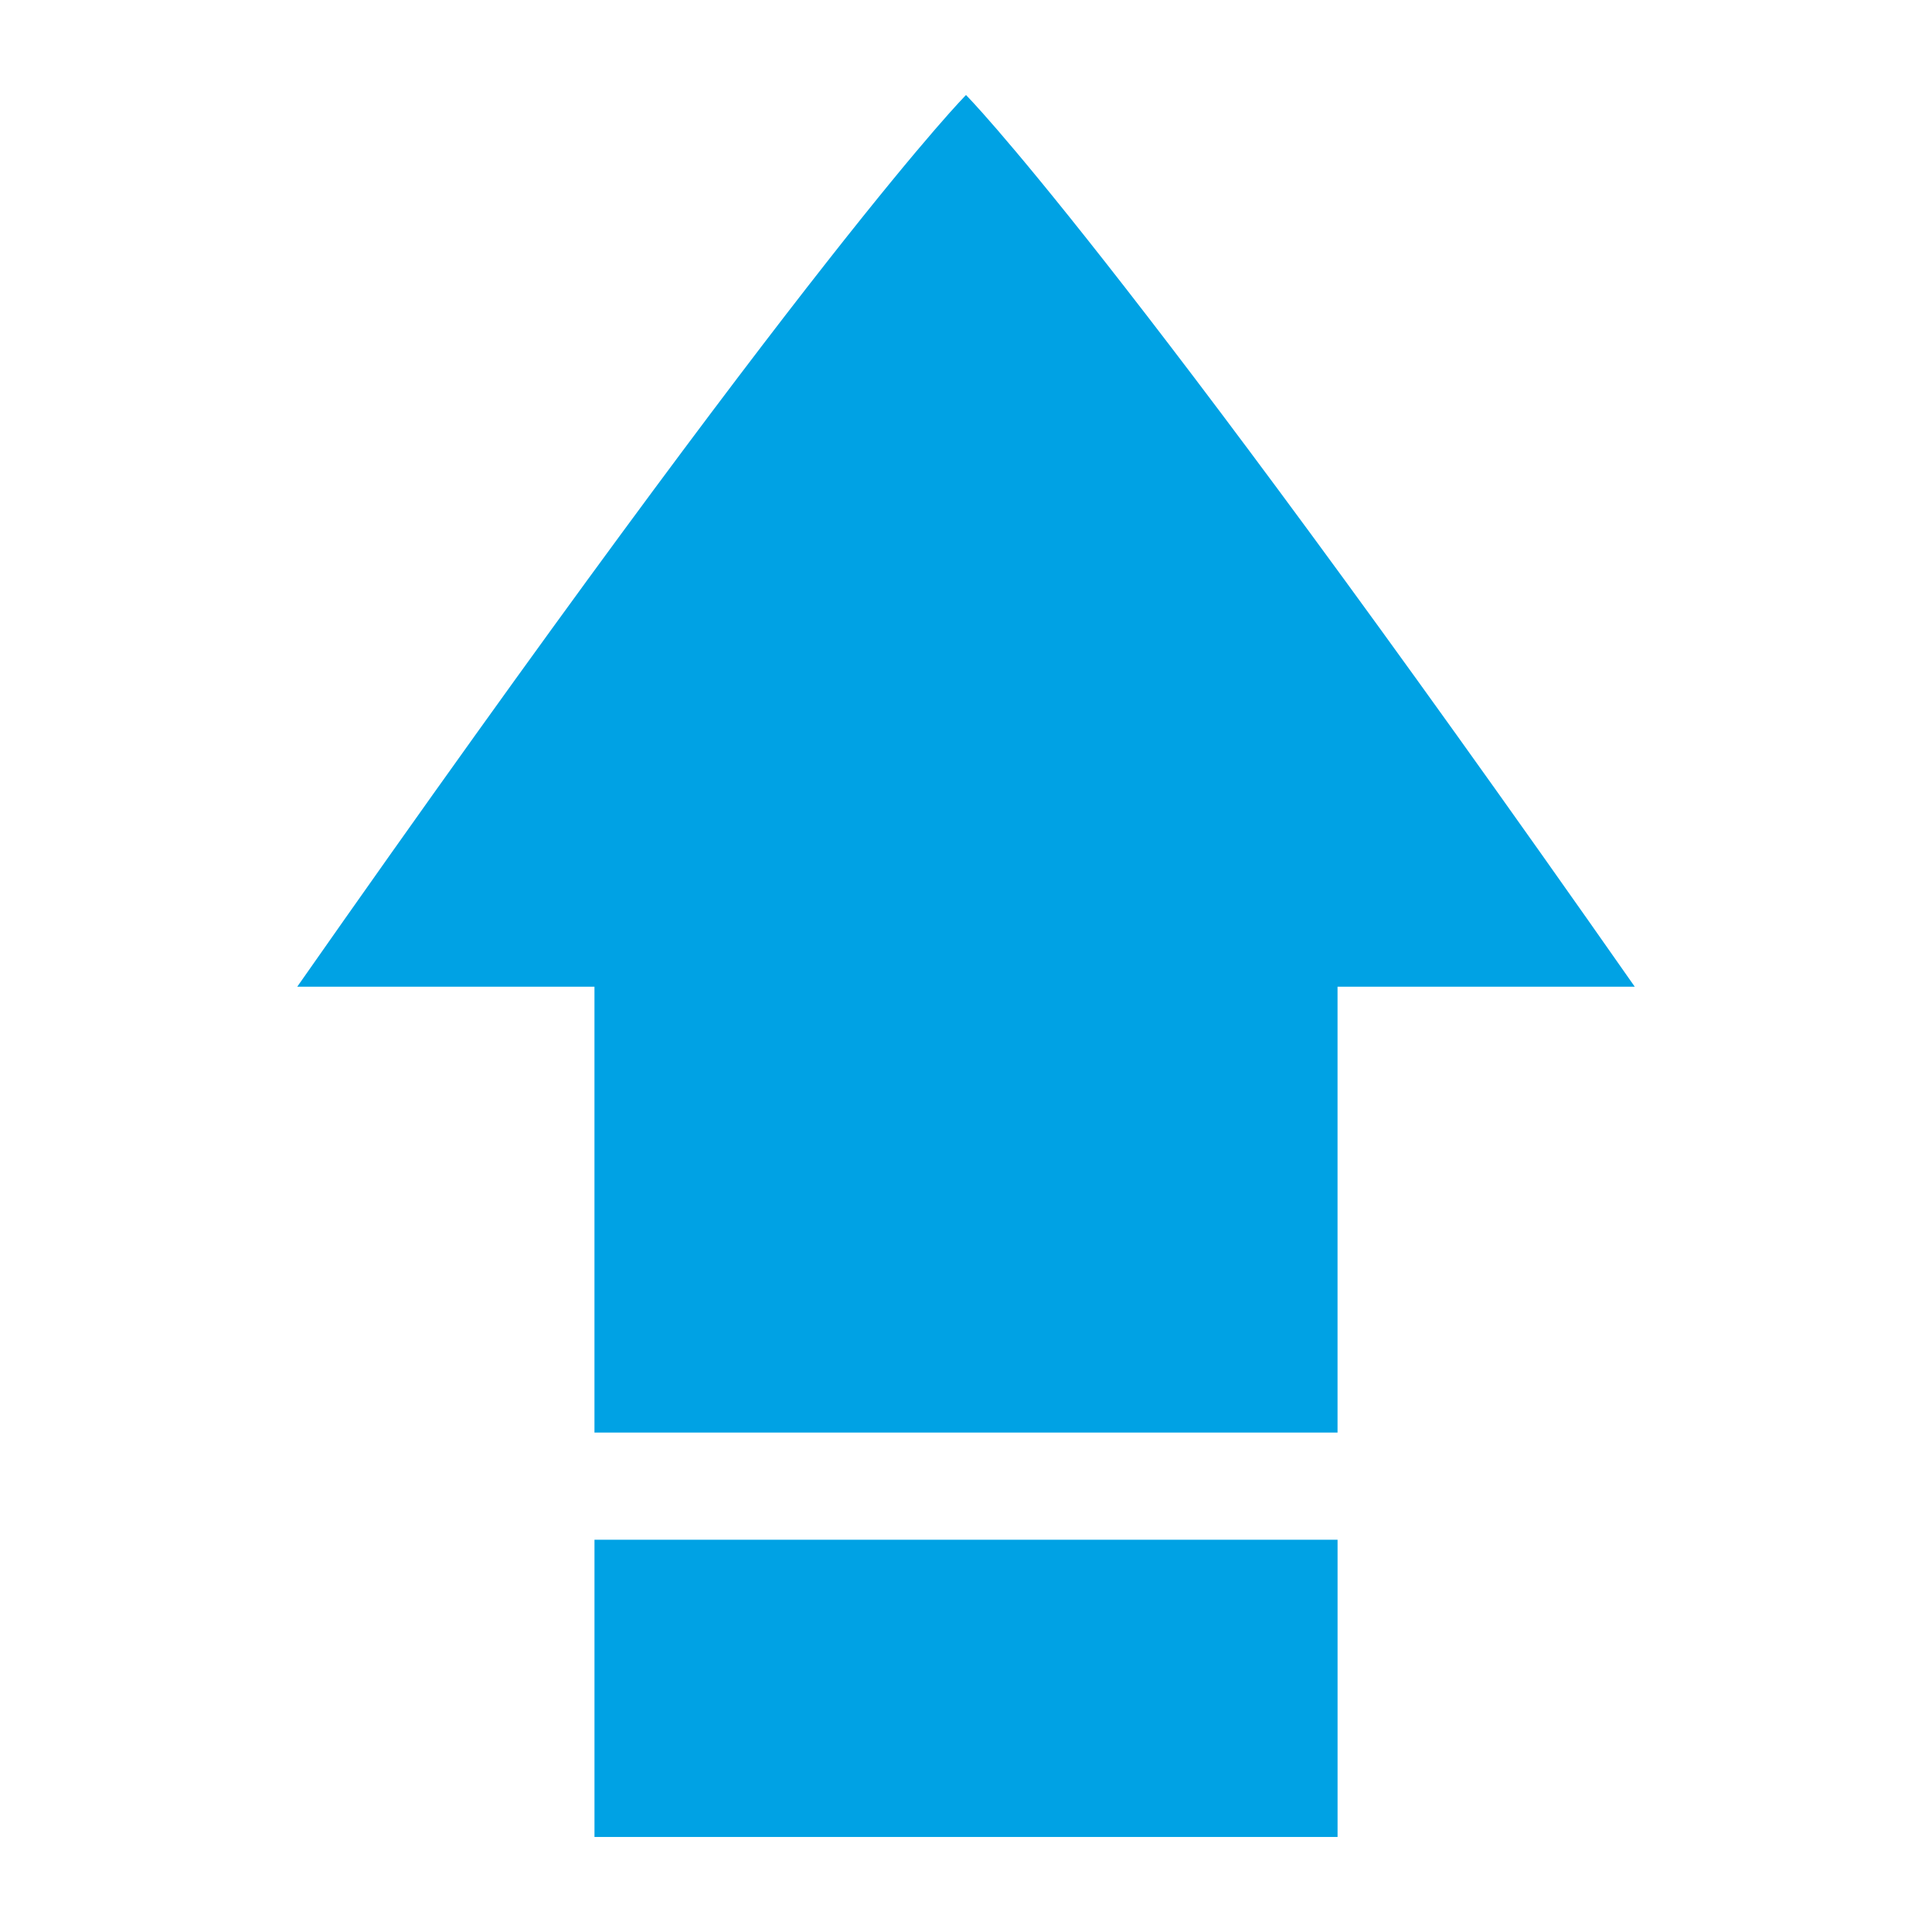
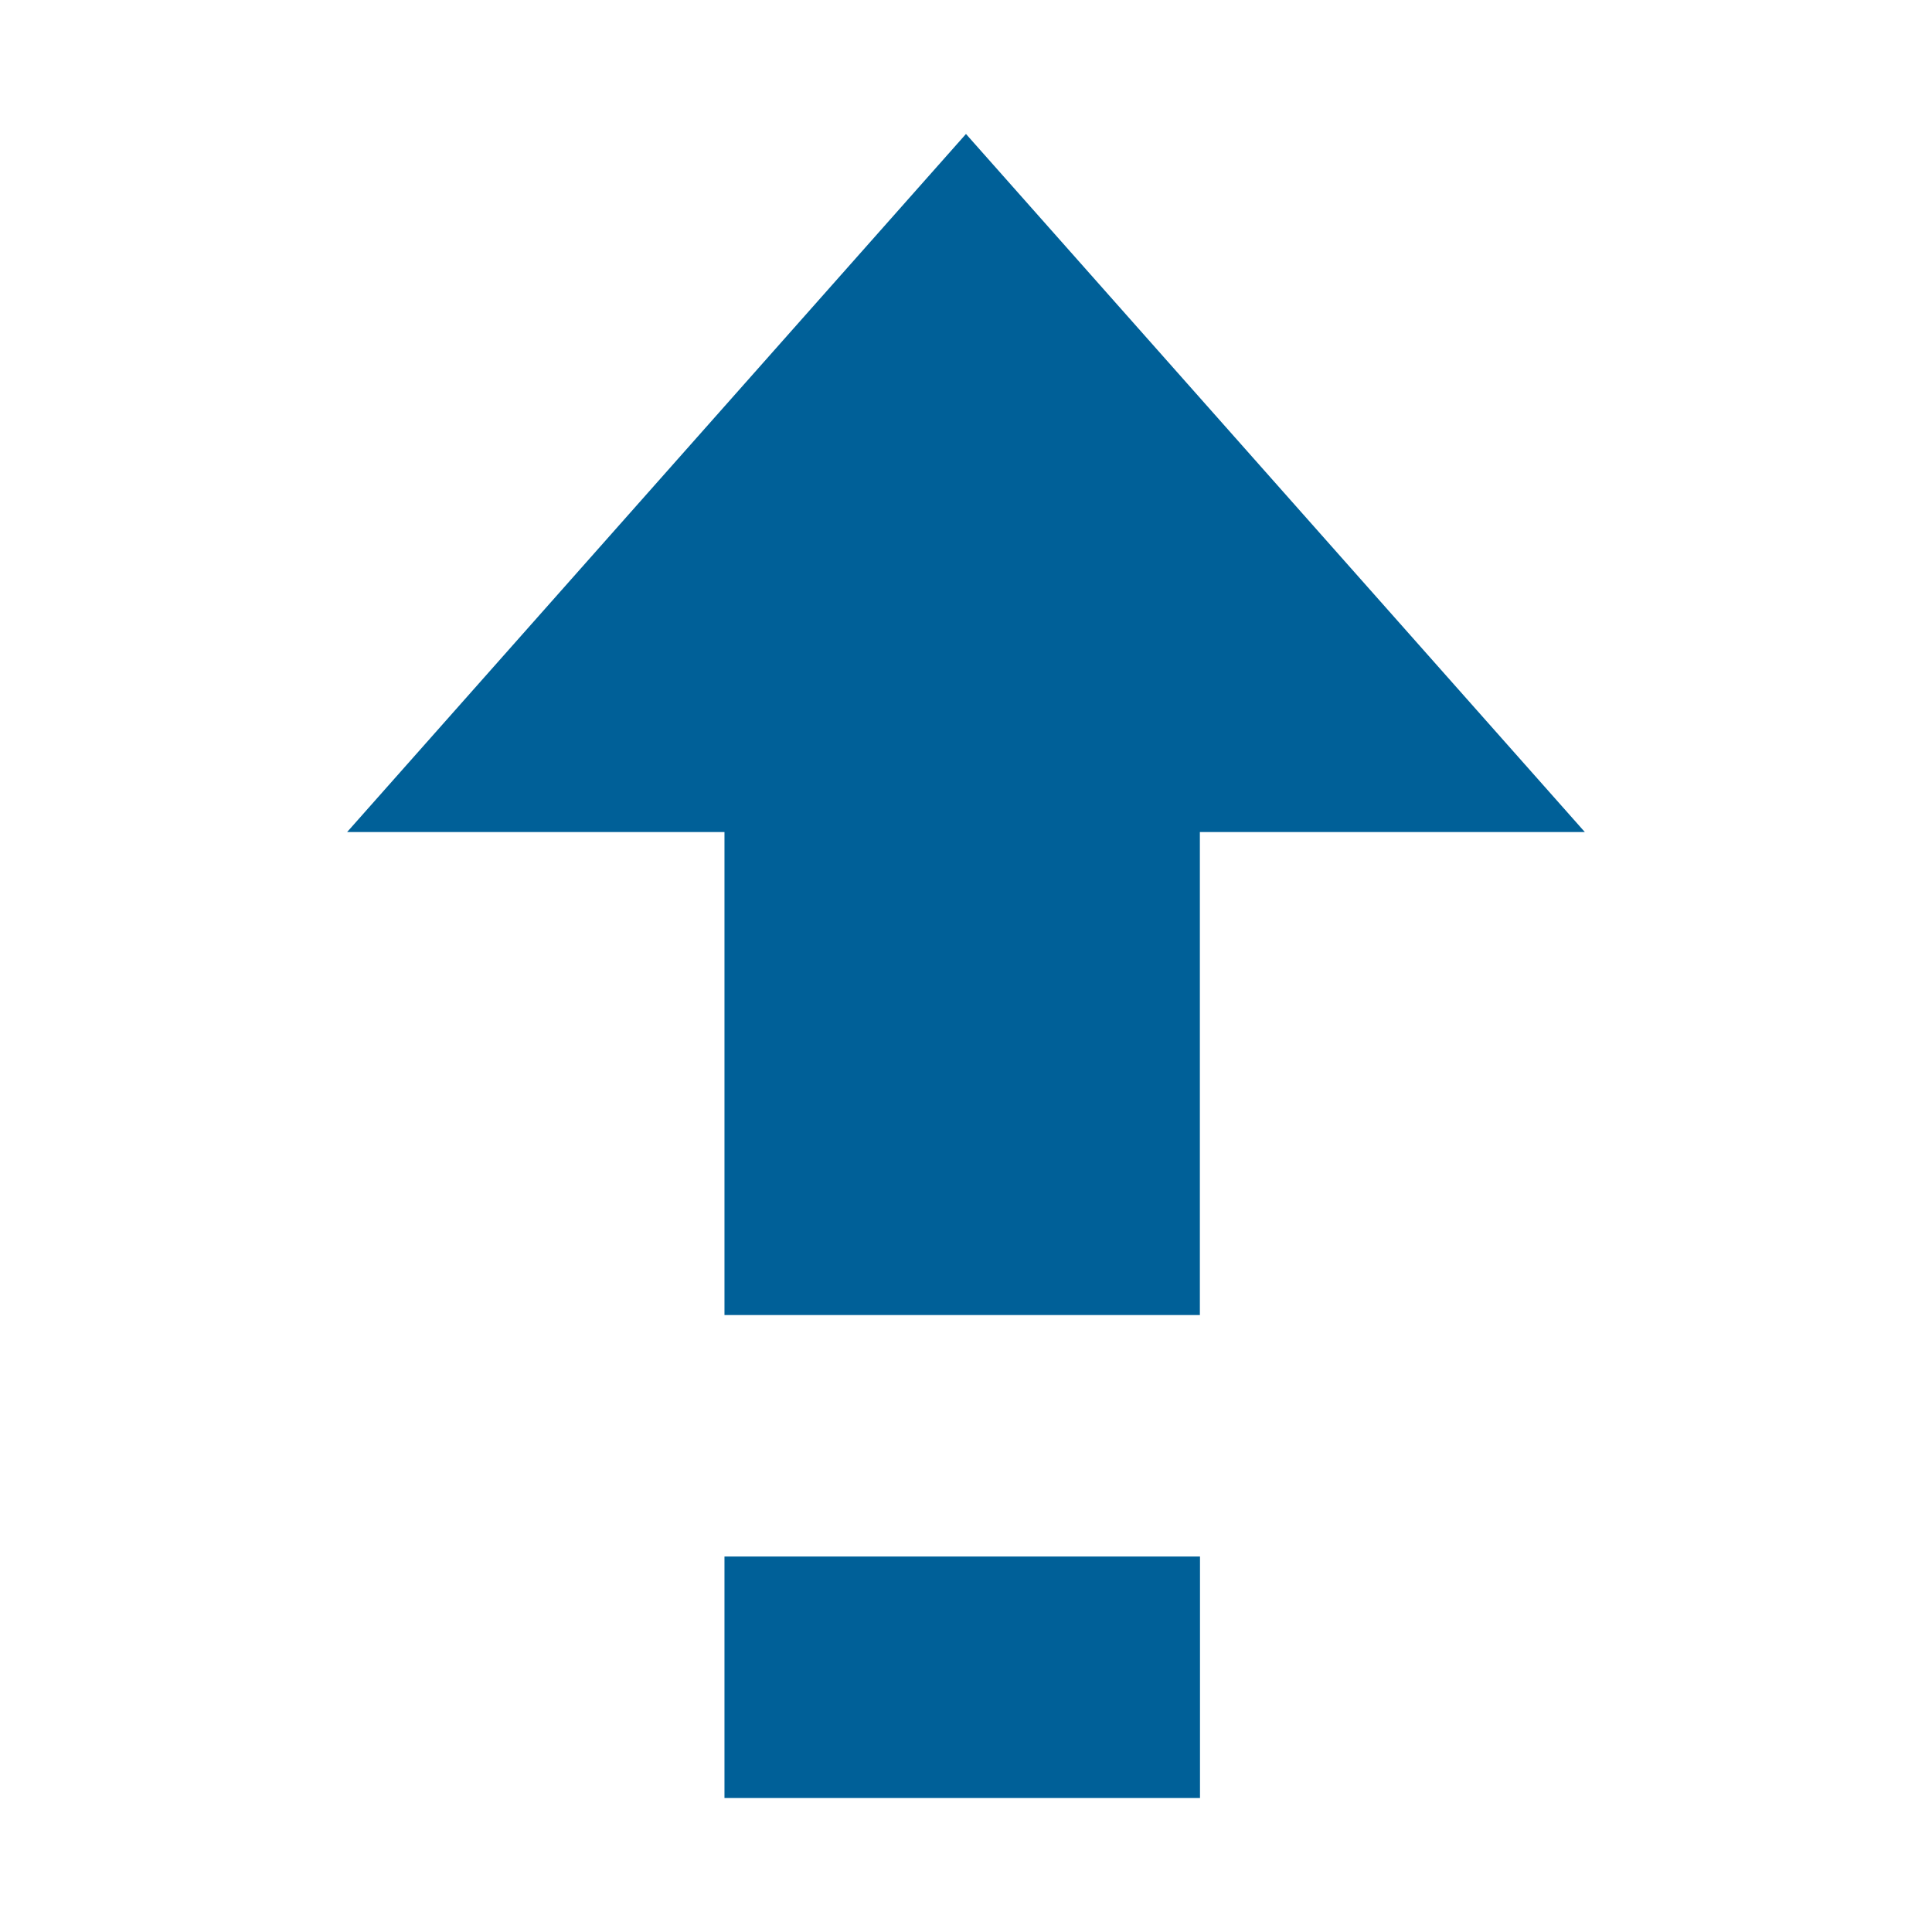
- <svg xmlns="http://www.w3.org/2000/svg" xmlns:ns1="http://www.openswatchbook.org/uri/2009/osb" width="26" viewBox="0 0 26 26" version="1.1" id="svg7384" height="26">
+ <svg xmlns="http://www.w3.org/2000/svg" xmlns:ns1="http://www.openswatchbook.org/uri/2009/osb" width="32" viewBox="0 0 32 32" version="1.1" id="svg7384" height="32">
  <defs id="defs7386">
    <linearGradient ns1:paint="solid" id="linearGradient19282" gradientTransform="matrix(-2.736579,0.2820293,-0.1890831,-0.9998832,239.5401,-879.4556)">
      <stop style="stop-color:#666666;stop-opacity:1;" offset="0" id="stop19284" />
    </linearGradient>
  </defs>
-   <g id="g920" transform="translate(-3,-0.93985)">
-     <g id="layer9" style="display:inline;fill:#00a2e4;fill-opacity:1" transform="translate(-141.0002,-791)" />
-     <g id="layer10" style="display:inline;fill:#00a2e4;fill-opacity:1" transform="translate(-141.0002,-791)" />
-     <g style="fill:#00a2e4;fill-opacity:1" id="layer11" transform="translate(-141.0002,-791)" />
-     <g id="layer13" style="display:inline;fill:#00a2e4;fill-opacity:1" transform="translate(-141.0002,-791)" />
-     <g style="fill:#00a2e4;fill-opacity:1" id="layer14" transform="translate(-141.0002,-791)" />
-     <g id="layer15" style="display:inline;fill:#00a2e4;fill-opacity:1" transform="translate(-141.0002,-791)" />
-     <g id="g71291" style="display:inline;fill:#00a2e4;fill-opacity:1" transform="translate(-141.0002,-791)" />
-     <g id="g4953" style="display:inline;fill:#00a2e4;fill-opacity:1" transform="translate(-141.0002,-791)" />
-     <g transform="translate(0,-4.7813)" id="g871">
-       <g transform="translate(-141.0002,-791)" style="display:inline" id="layer9-56" />
-       <g transform="translate(-141.0002,-791)" style="display:inline" id="layer10-2" />
-       <g transform="translate(-141.0002,-791)" id="layer11-9" />
-       <g transform="translate(-141.0002,-791)" style="display:inline" id="layer13-1" />
-       <g transform="translate(-141.0002,-791)" id="layer14-2" />
-       <g transform="translate(-141.0002,-791)" style="display:inline" id="layer15-7" />
-       <g transform="translate(-141.0002,-791)" style="display:inline" id="g71291-0" />
-       <g transform="translate(-141.0002,-791)" style="display:inline" id="g4953-9" />
-       <g id="g1410" transform="translate(3,3)" style="fill:#00a2e4;fill-opacity:1">
-         <g id="layer9-5" style="display:inline;fill:#00a2e4;fill-opacity:1" transform="matrix(0.8780488,0,0,0.8780488,-125.9942,-694.3354)" />
-         <g id="layer10-6" style="display:inline;fill:#00a2e4;fill-opacity:1" transform="matrix(0.8780488,0,0,0.8780488,-125.9942,-694.3354)" />
-         <g style="fill:#00a2e4;fill-opacity:1" id="layer11-2" transform="matrix(0.8780488,0,0,0.8780488,-125.9942,-694.3354)" />
-         <g id="layer13-9" style="display:inline;fill:#00a2e4;fill-opacity:1" transform="matrix(0.8780488,0,0,0.8780488,-125.9942,-694.3354)" />
-         <g style="fill:#00a2e4;fill-opacity:1" id="layer14-1" transform="matrix(0.8780488,0,0,0.8780488,-125.9942,-694.3354)" />
-         <g id="layer15-2" style="display:inline;fill:#00a2e4;fill-opacity:1" transform="matrix(0.8780488,0,0,0.8780488,-125.9942,-694.3354)" />
-         <g id="g71291-7" style="display:inline;fill:#00a2e4;fill-opacity:1" transform="matrix(0.8780488,0,0,0.8780488,-125.9942,-694.3354)" />
-         <g id="g4953-0" style="display:inline;fill:#00a2e4;fill-opacity:1" transform="matrix(0.8780488,0,0,0.8780488,-125.9942,-694.3354)" />
-         <path style="opacity:1;fill:#00a2e4;fill-opacity:1;stroke-width:2" id="path4" d="m 13,4 c 0,0 2,2 9,12 H 18 L 18,22 H 8 l 3e-7,-6 H 4 C 11,6 13,4 13,4 Z" />
-       </g>
-     </g>
-     <g id="layer12-3" style="display:inline;fill:#00a2e4;fill-opacity:1" transform="matrix(2,0,0,2,-281.9377,-1618.339)">
-       <path style="color:#000000;display:inline;overflow:visible;visibility:visible;fill:#00a2e4;fill-opacity:1;stroke:none;stroke-width:2;marker:none;enable-background:new" d="m 146.469,822 v -2 h 5 v 2 z" id="path16534-6" />
-     </g>
+   <g transform="translate(-141.0002,-791)" style="display:inline" id="layer9" />
+   <g transform="translate(-141.0002,-791)" style="display:inline" id="layer10" />
+   <g transform="translate(-141.0002,-791)" id="layer11" />
+   <g transform="translate(-141.0002,-791)" style="display:inline" id="layer13" />
+   <g transform="translate(-141.0002,-791)" id="layer14" />
+   <g transform="translate(-141.0002,-791)" style="display:inline" id="layer15" />
+   <g transform="translate(-141.0002,-791)" style="display:inline" id="g71291" />
+   <g transform="translate(-141.0002,-791)" style="display:inline" id="g4953" />
+   <g transform="matrix(2,0,0,2,-282.0004,-1614.219)" style="display:inline;fill:#006098;fill-opacity:1" id="layer12">
+     <path style="color:#000000;display:inline;overflow:visible;visibility:visible;fill:#006098;fill-opacity:1;stroke:none;stroke-width:2;marker:none;enable-background:new" d="m 147,818 v -4 h -3.125 l 5.125,-5.781 5.125,5.781 h -3.188 v 4 z" id="path16532" />
+     <path id="path16534" d="m 147,822 v -2 h 3.938 v 2 z" style="color:#000000;display:inline;overflow:visible;visibility:visible;fill:#006098;fill-opacity:1;stroke:none;stroke-width:2;marker:none;enable-background:new" />
  </g>
</svg>
